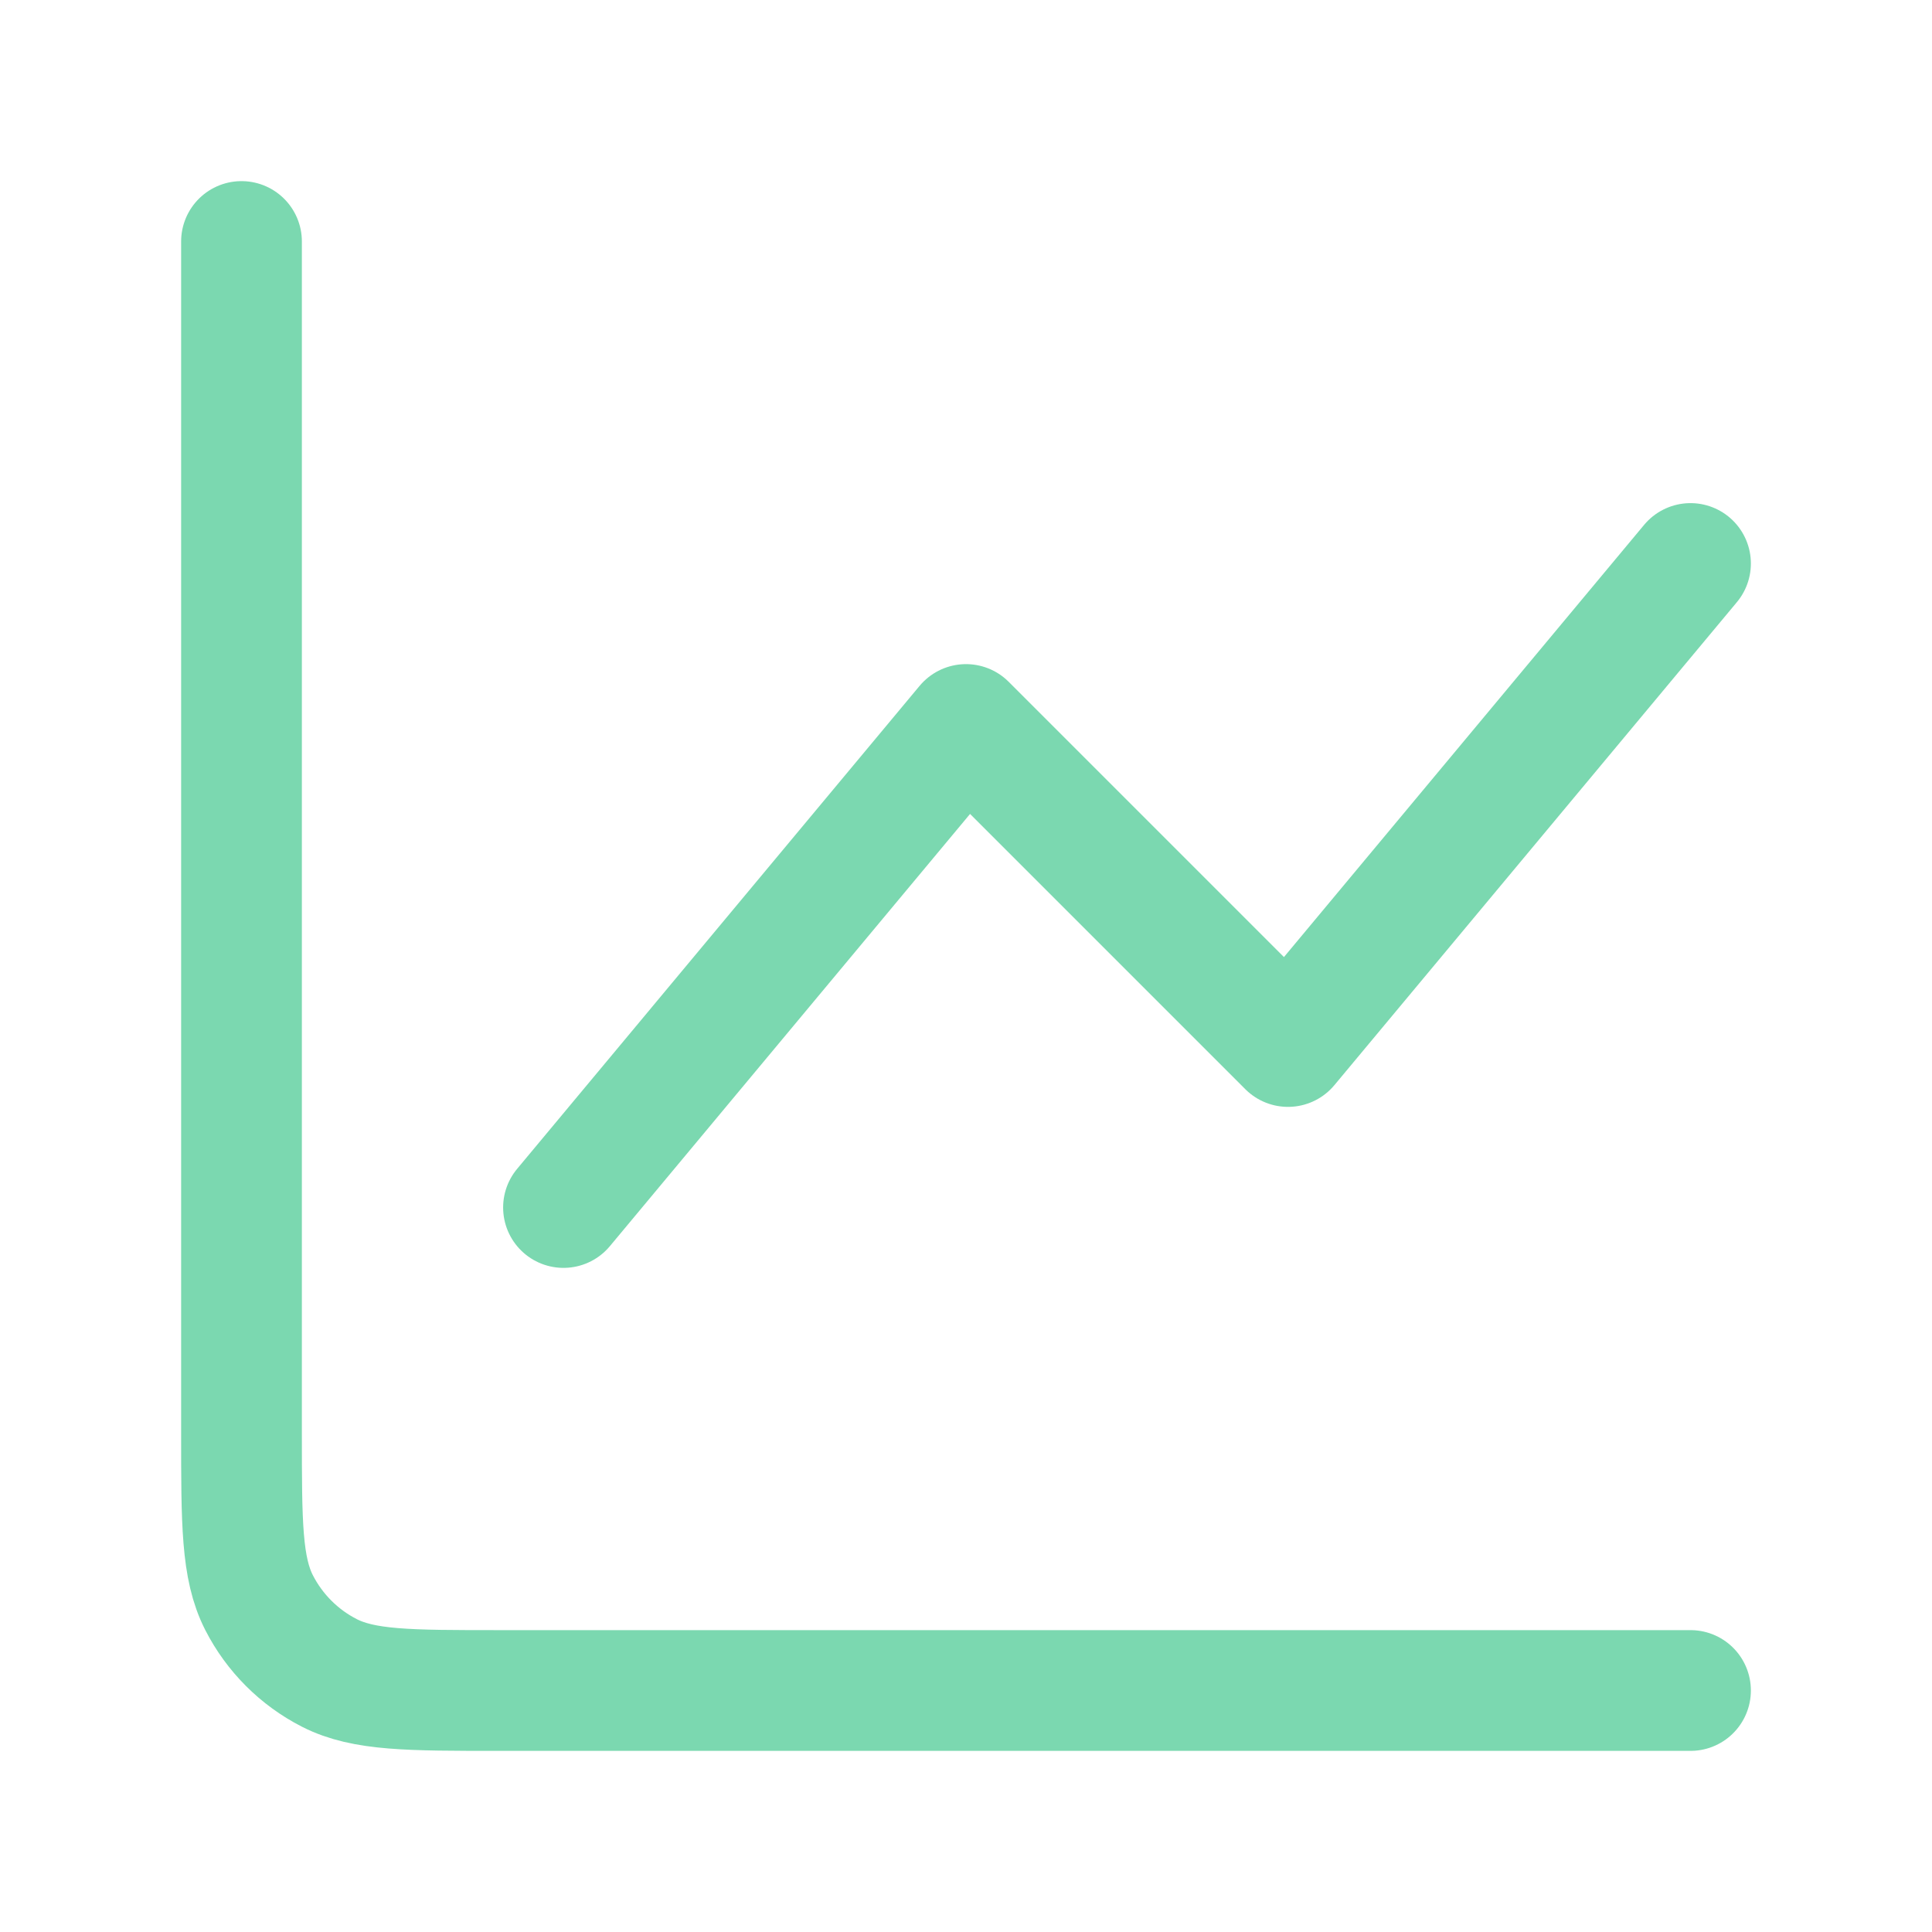
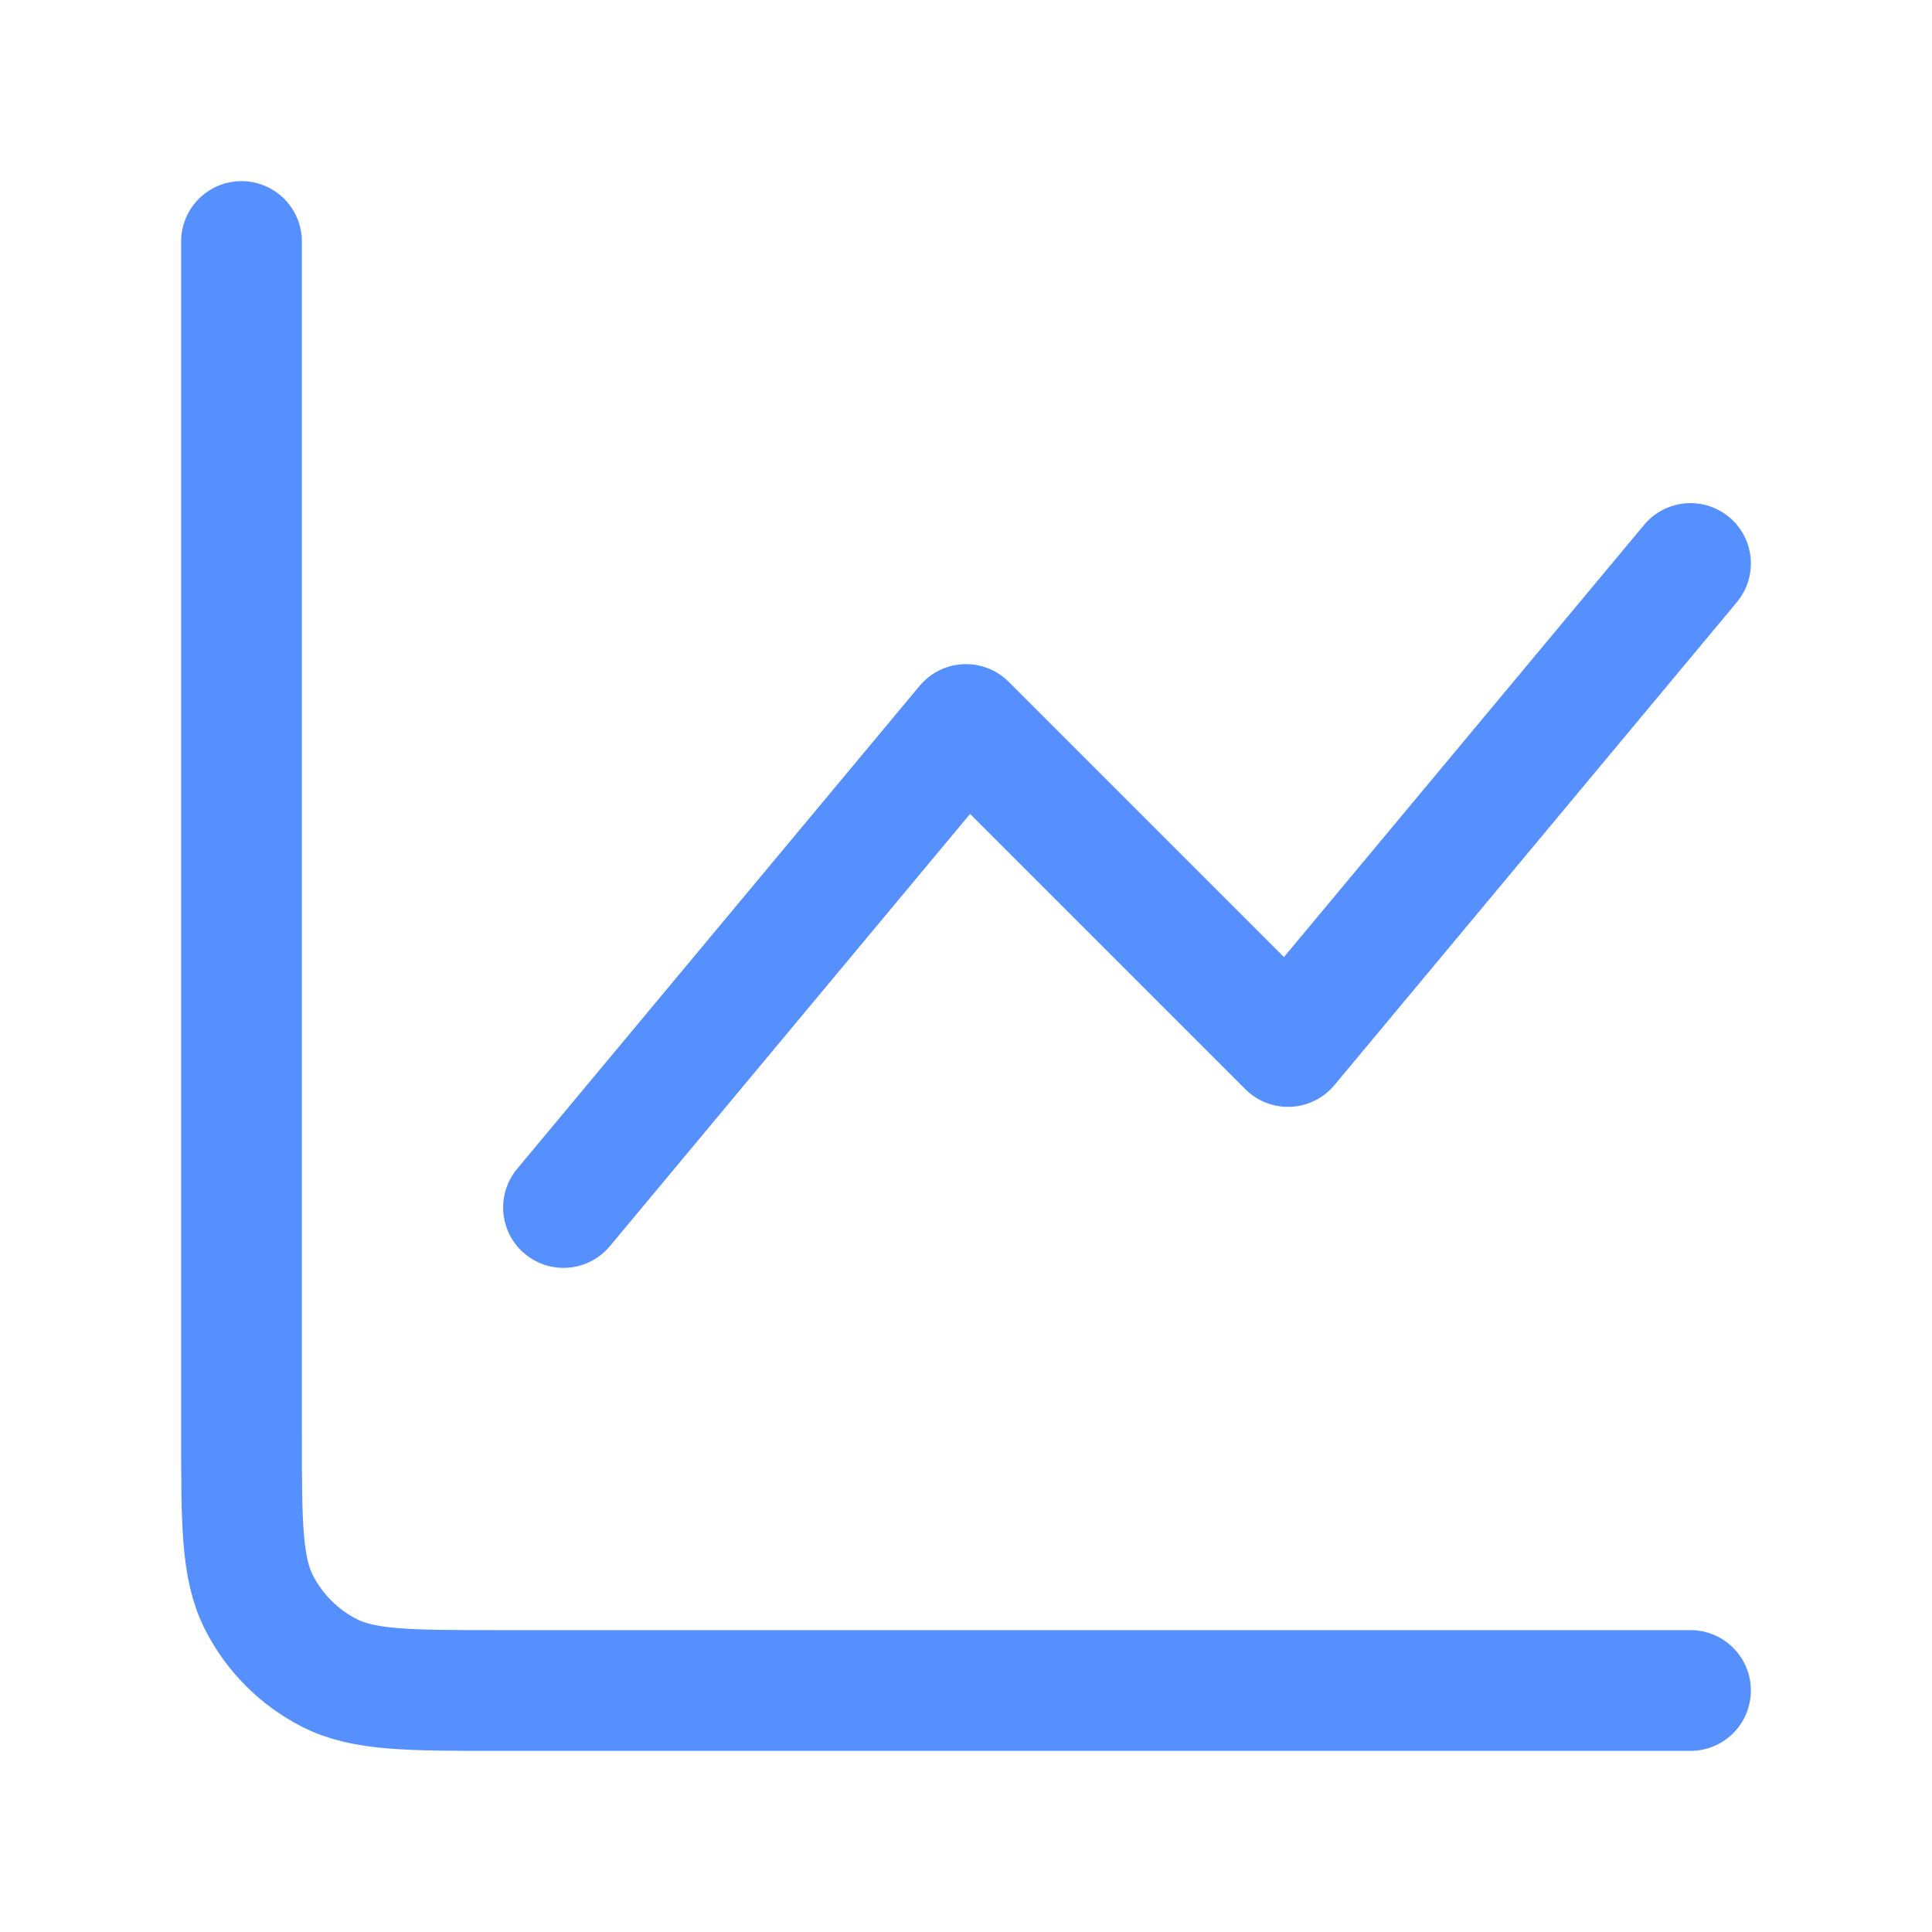
<svg xmlns="http://www.w3.org/2000/svg" width="24" height="24" viewBox="0 0 24 24" fill="none">
-   <path d="M21 21H6.2C5.08 21 4.52 21 4.092 20.782C3.716 20.59 3.41 20.284 3.218 19.908C3 19.48 3 18.92 3 17.8V3M7 15L12 9L16 13L21 7" stroke="#7bd8b0" stroke-width="1.5" stroke-linecap="round" stroke-linejoin="round" />
+   <path d="M21 21H6.2C5.08 21 4.52 21 4.092 20.782C3.716 20.59 3.41 20.284 3.218 19.908C3 19.48 3 18.92 3 17.8V3M7 15L12 9L16 13L21 7" stroke="#5690FF" stroke-width="1.5" stroke-linecap="round" stroke-linejoin="round" />
</svg>
